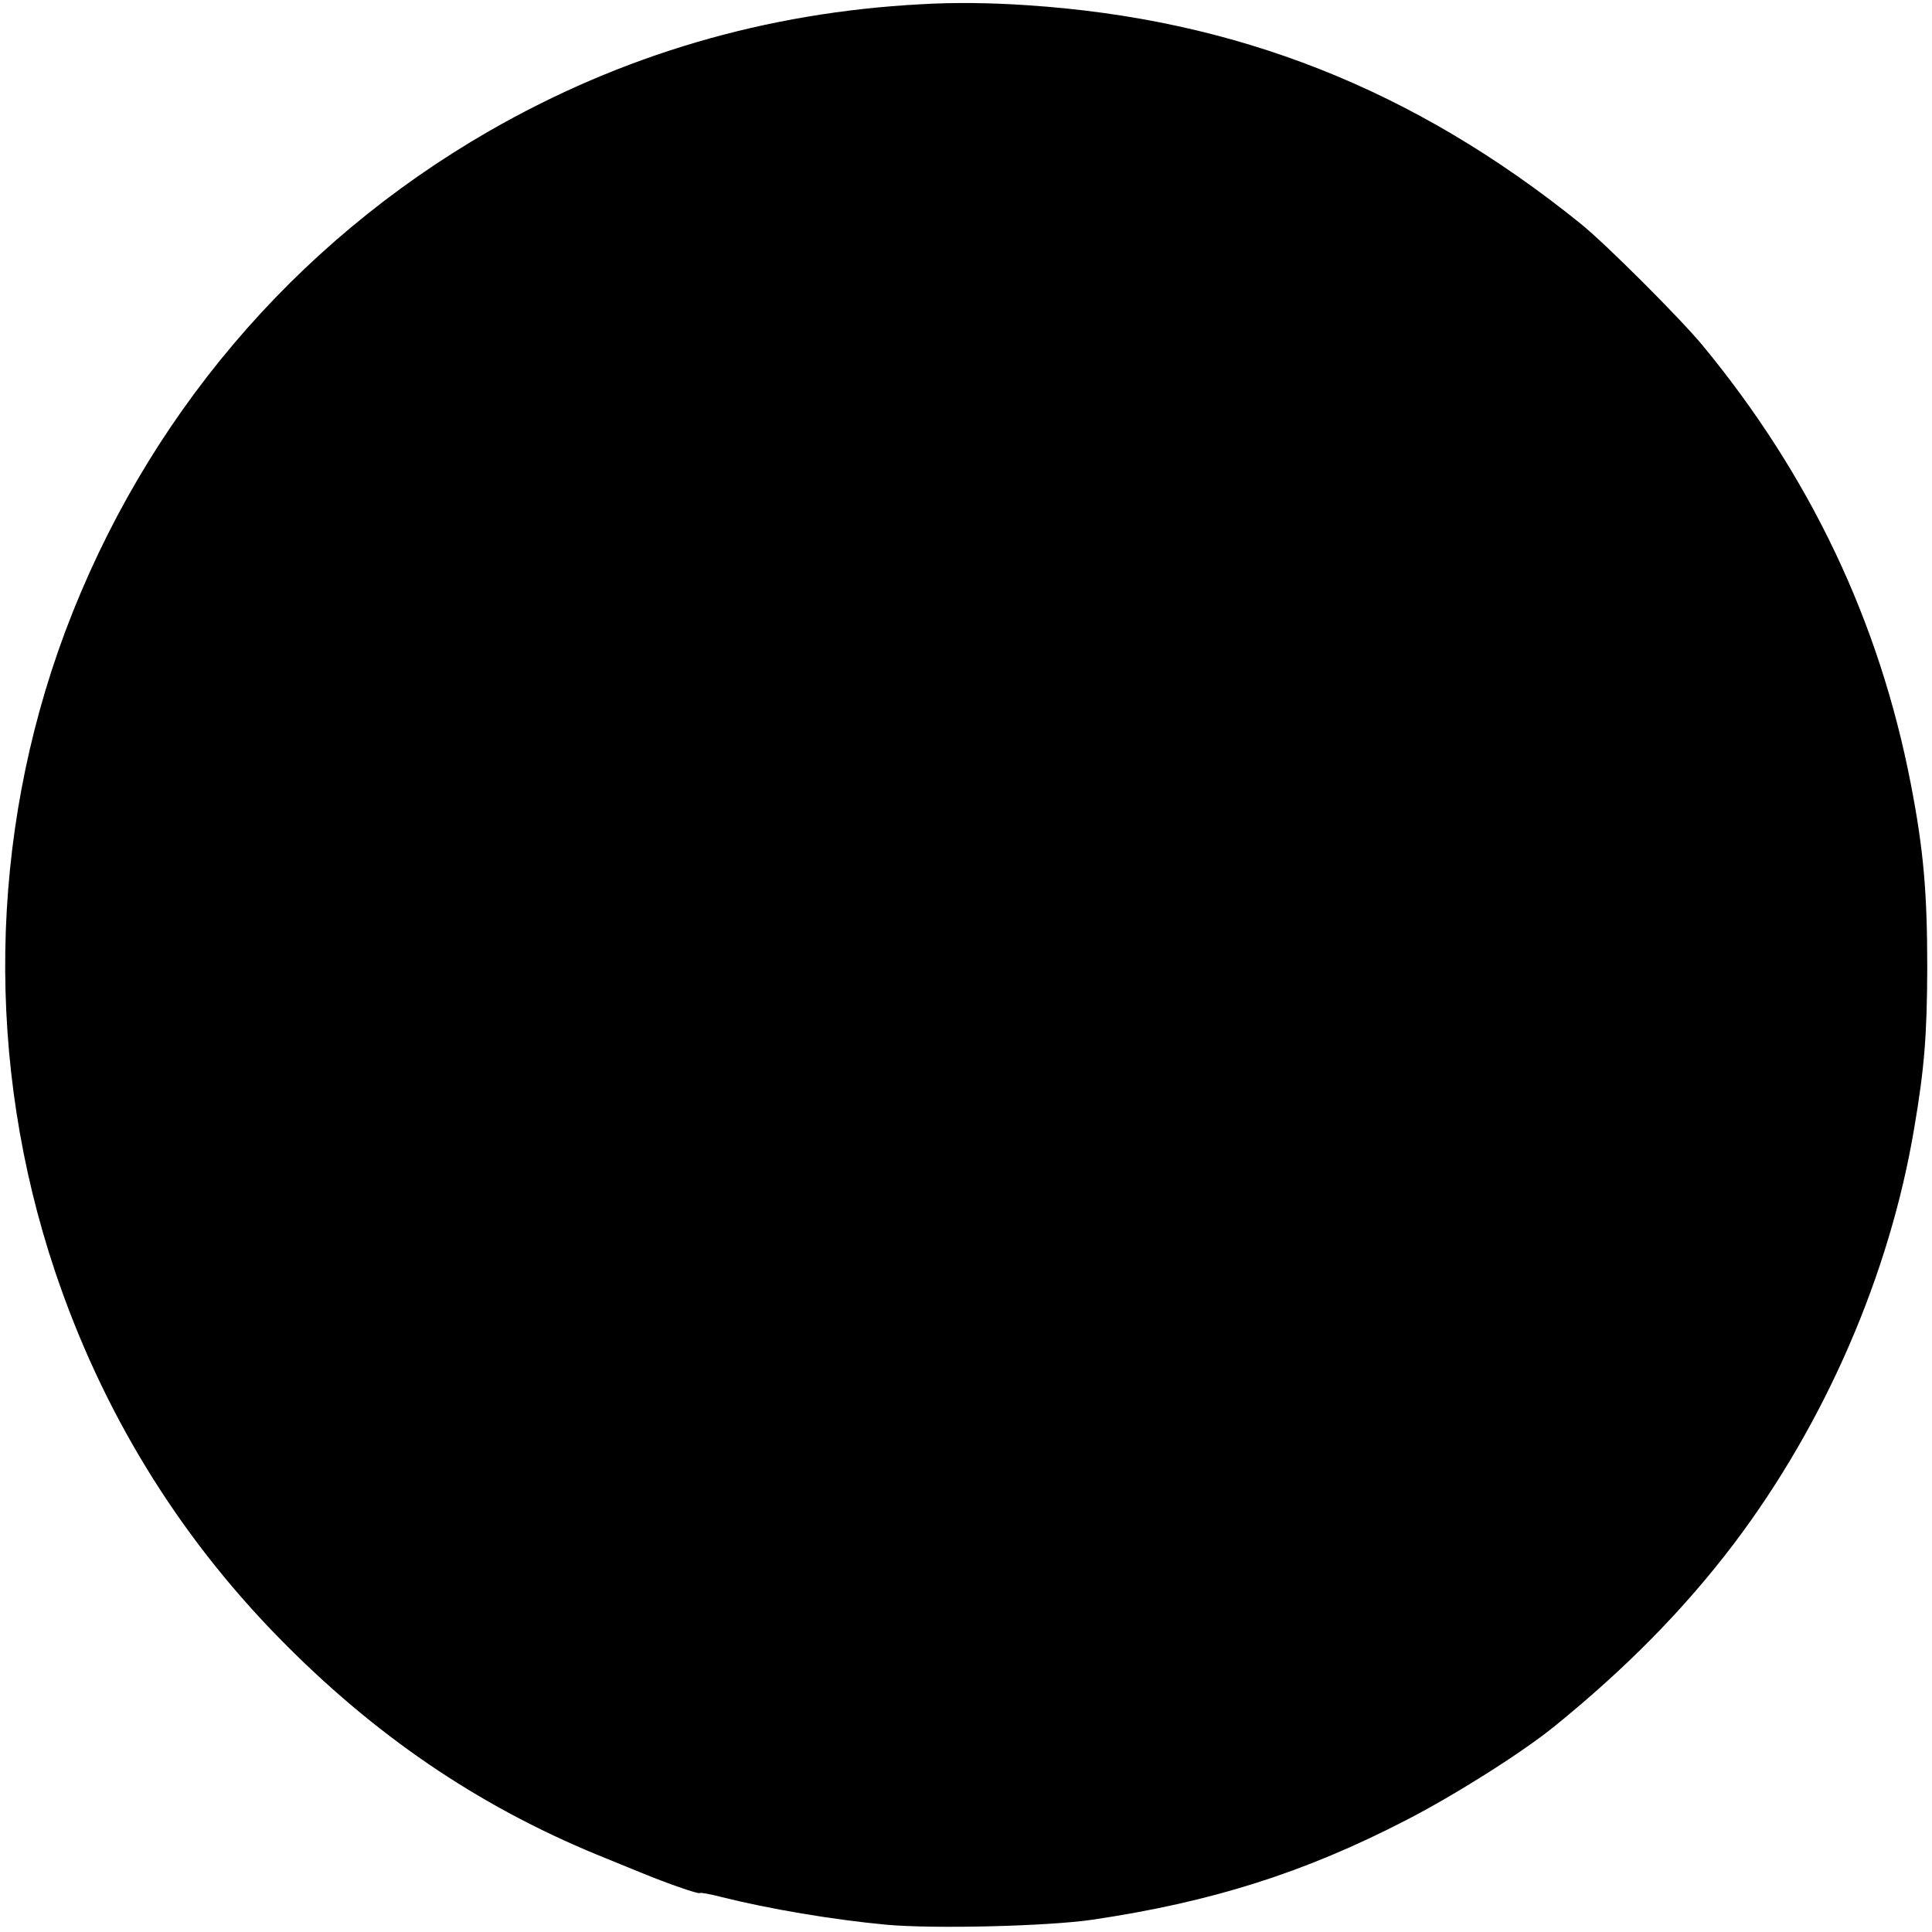
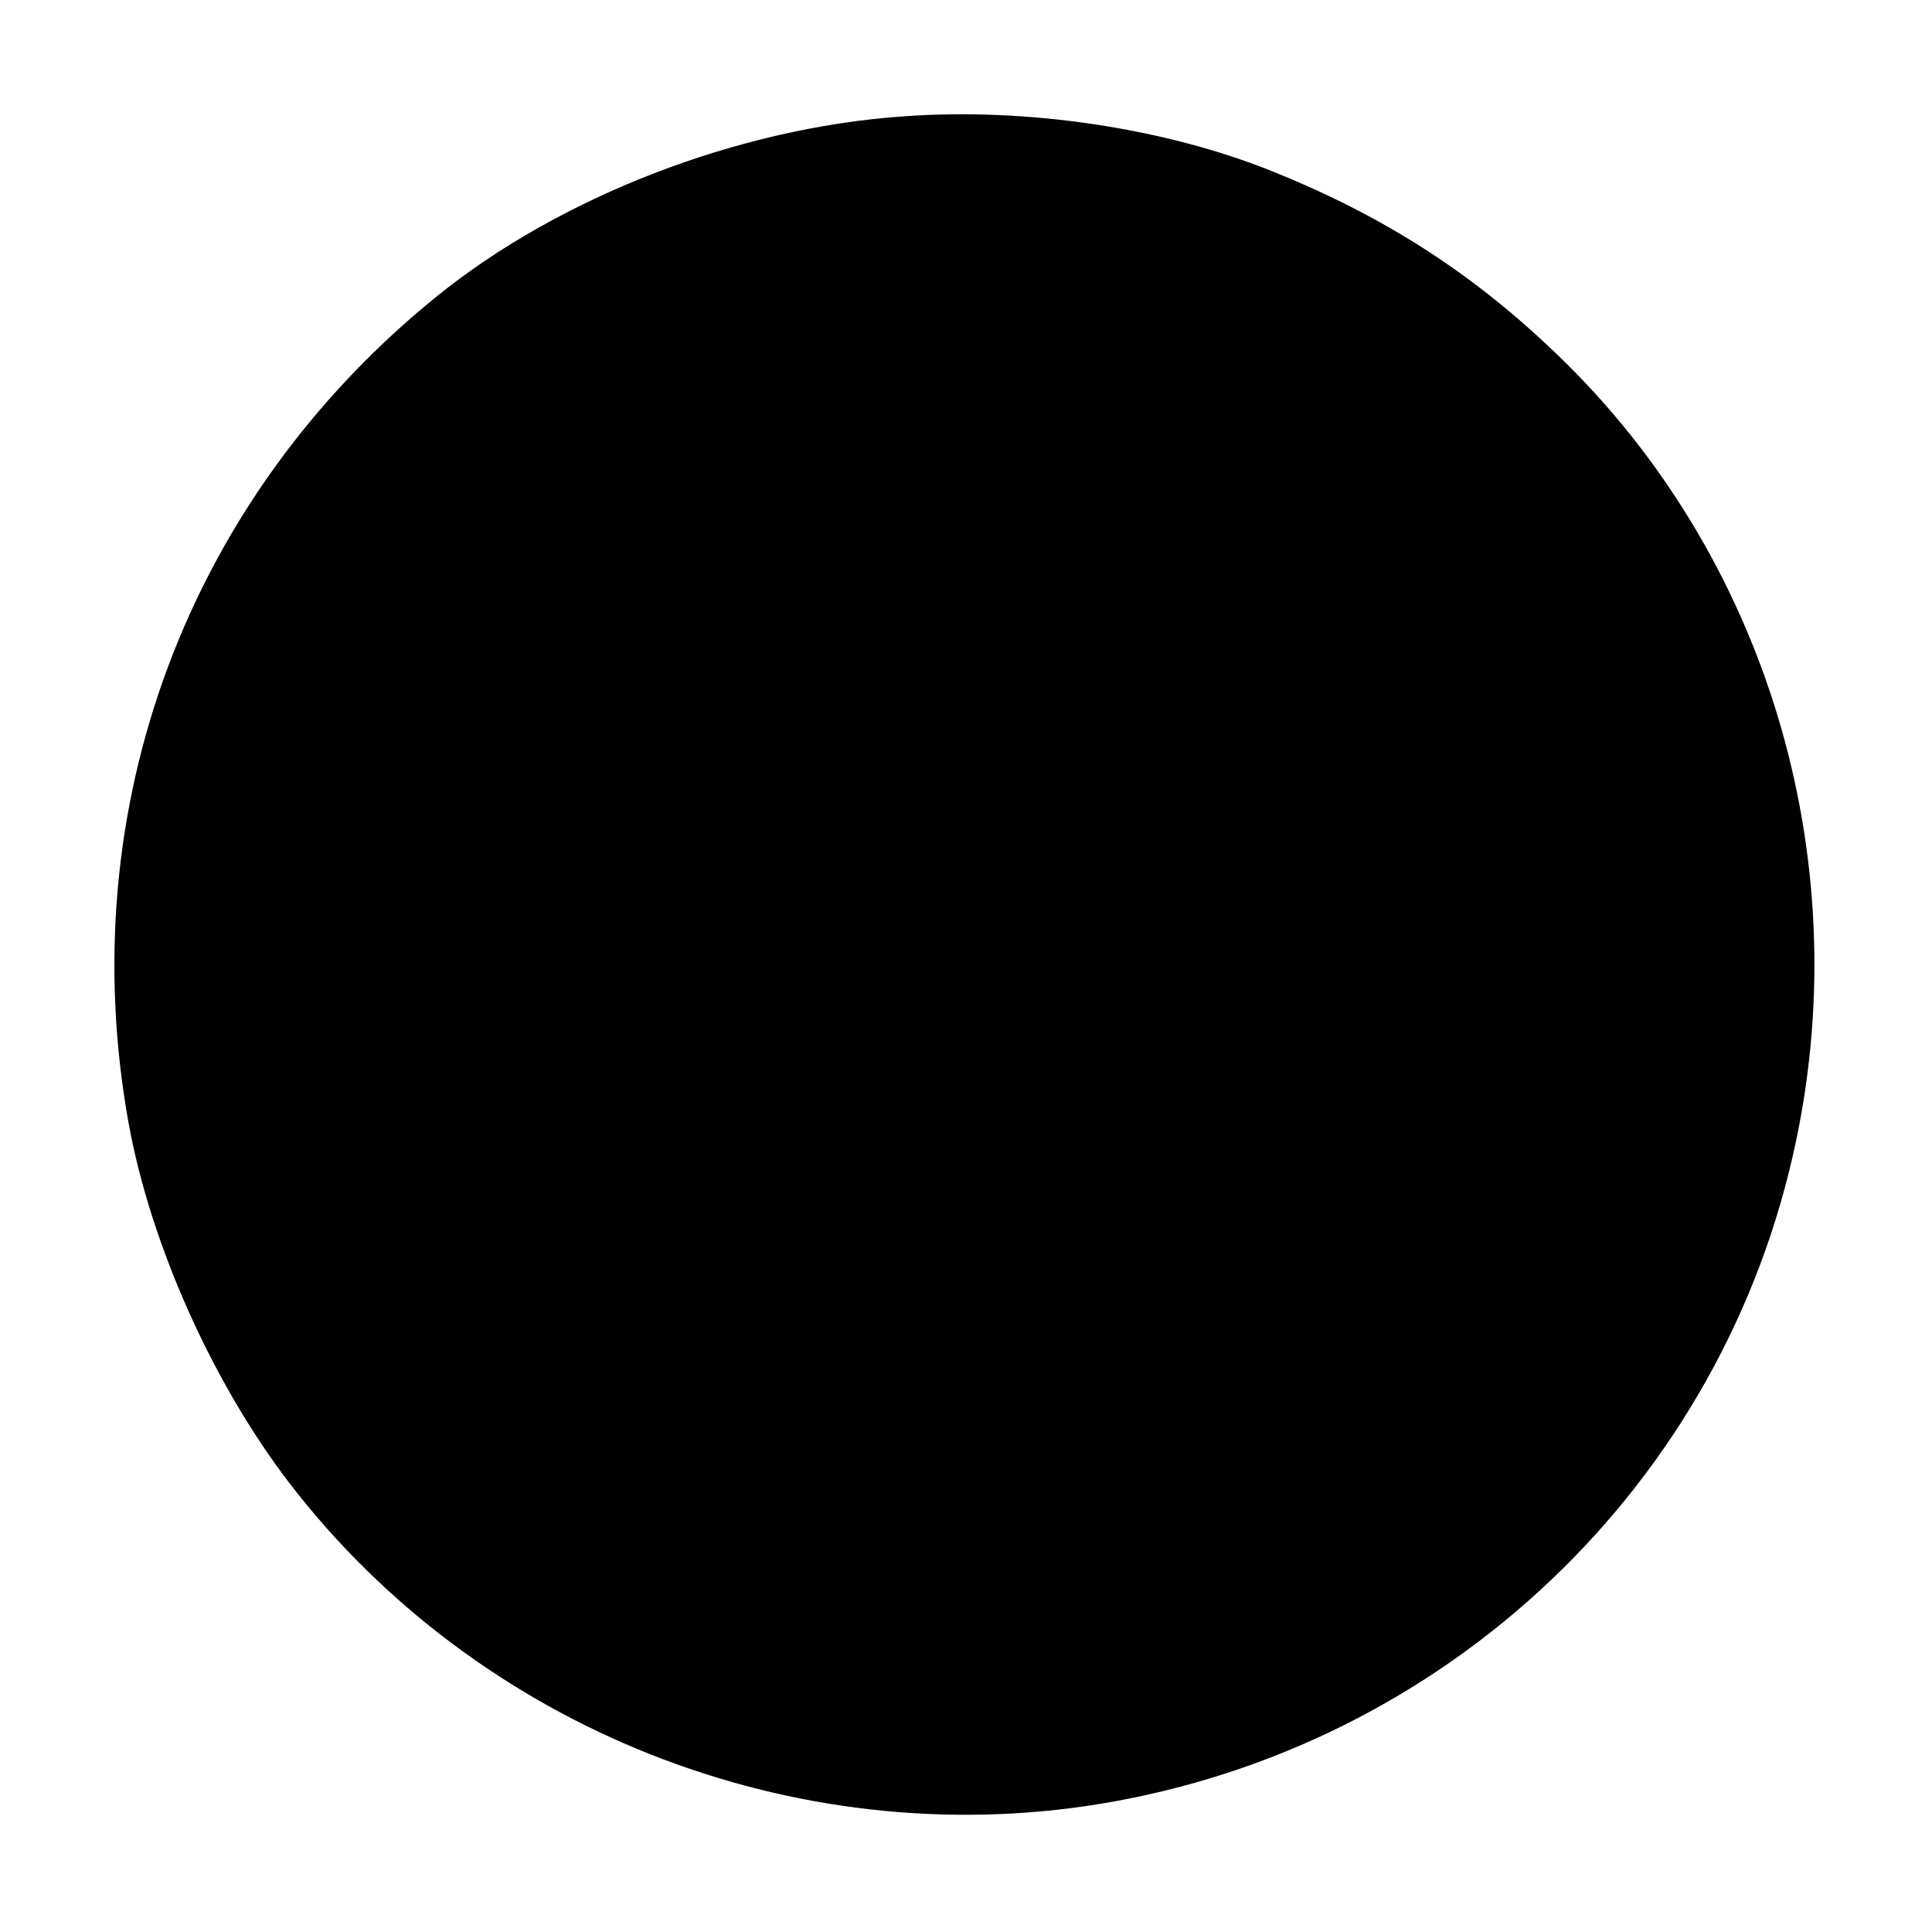
- <svg xmlns="http://www.w3.org/2000/svg" version="1.0" width="774pt" height="774pt" viewBox="0 0 774 774" preserveAspectRatio="xMidYMid meet">
-   <g transform="translate(0,774) scale(0.1,-0.1)" fill="#000000" stroke="none">
-     <path d="M3690 7723 c-622 -33 -1200 -203 -1732 -509 -784 -452 -1378 -1154 -1697 -2005 -306 -820 -320 -1730 -40 -2564 187 -556 488 -1049 894 -1464 382 -391 796 -673 1276 -871 68 -28 147 -60 174 -71 104 -43 233 -88 238 -83 3 3 42 -4 88 -16 187 -47 445 -91 662 -111 190 -17 642 -6 822 20 480 71 852 189 1260 400 194 100 460 268 590 373 289 234 523 472 721 733 366 484 625 1080 723 1667 41 240 51 375 52 638 0 307 -15 477 -66 740 -126 650 -402 1232 -833 1755 -91 110 -390 409 -491 490 -667 538 -1379 819 -2215 874 -147 10 -291 12 -426 4z" />
+ <svg xmlns="http://www.w3.org/2000/svg" version="1.0" width="400pt" height="400pt" viewBox="0 0 400 400" preserveAspectRatio="xMidYMid meet">
+   <g transform="translate(0,400) scale(0.1,-0.1)" fill="#000000" stroke="none">
+     <path d="M1869 3759 c-342 -24 -709 -166 -964 -372 -517 -418 -756 -1059 -639 -1711 45 -250 173 -537 332 -745 391 -510 1044 -769 1678 -666 722 118 1295 664 1443 1375 124 593 -64 1211 -493 1624 -176 170 -360 288 -591 381 -223 90 -510 133 -766 114z" />
  </g>
</svg>
